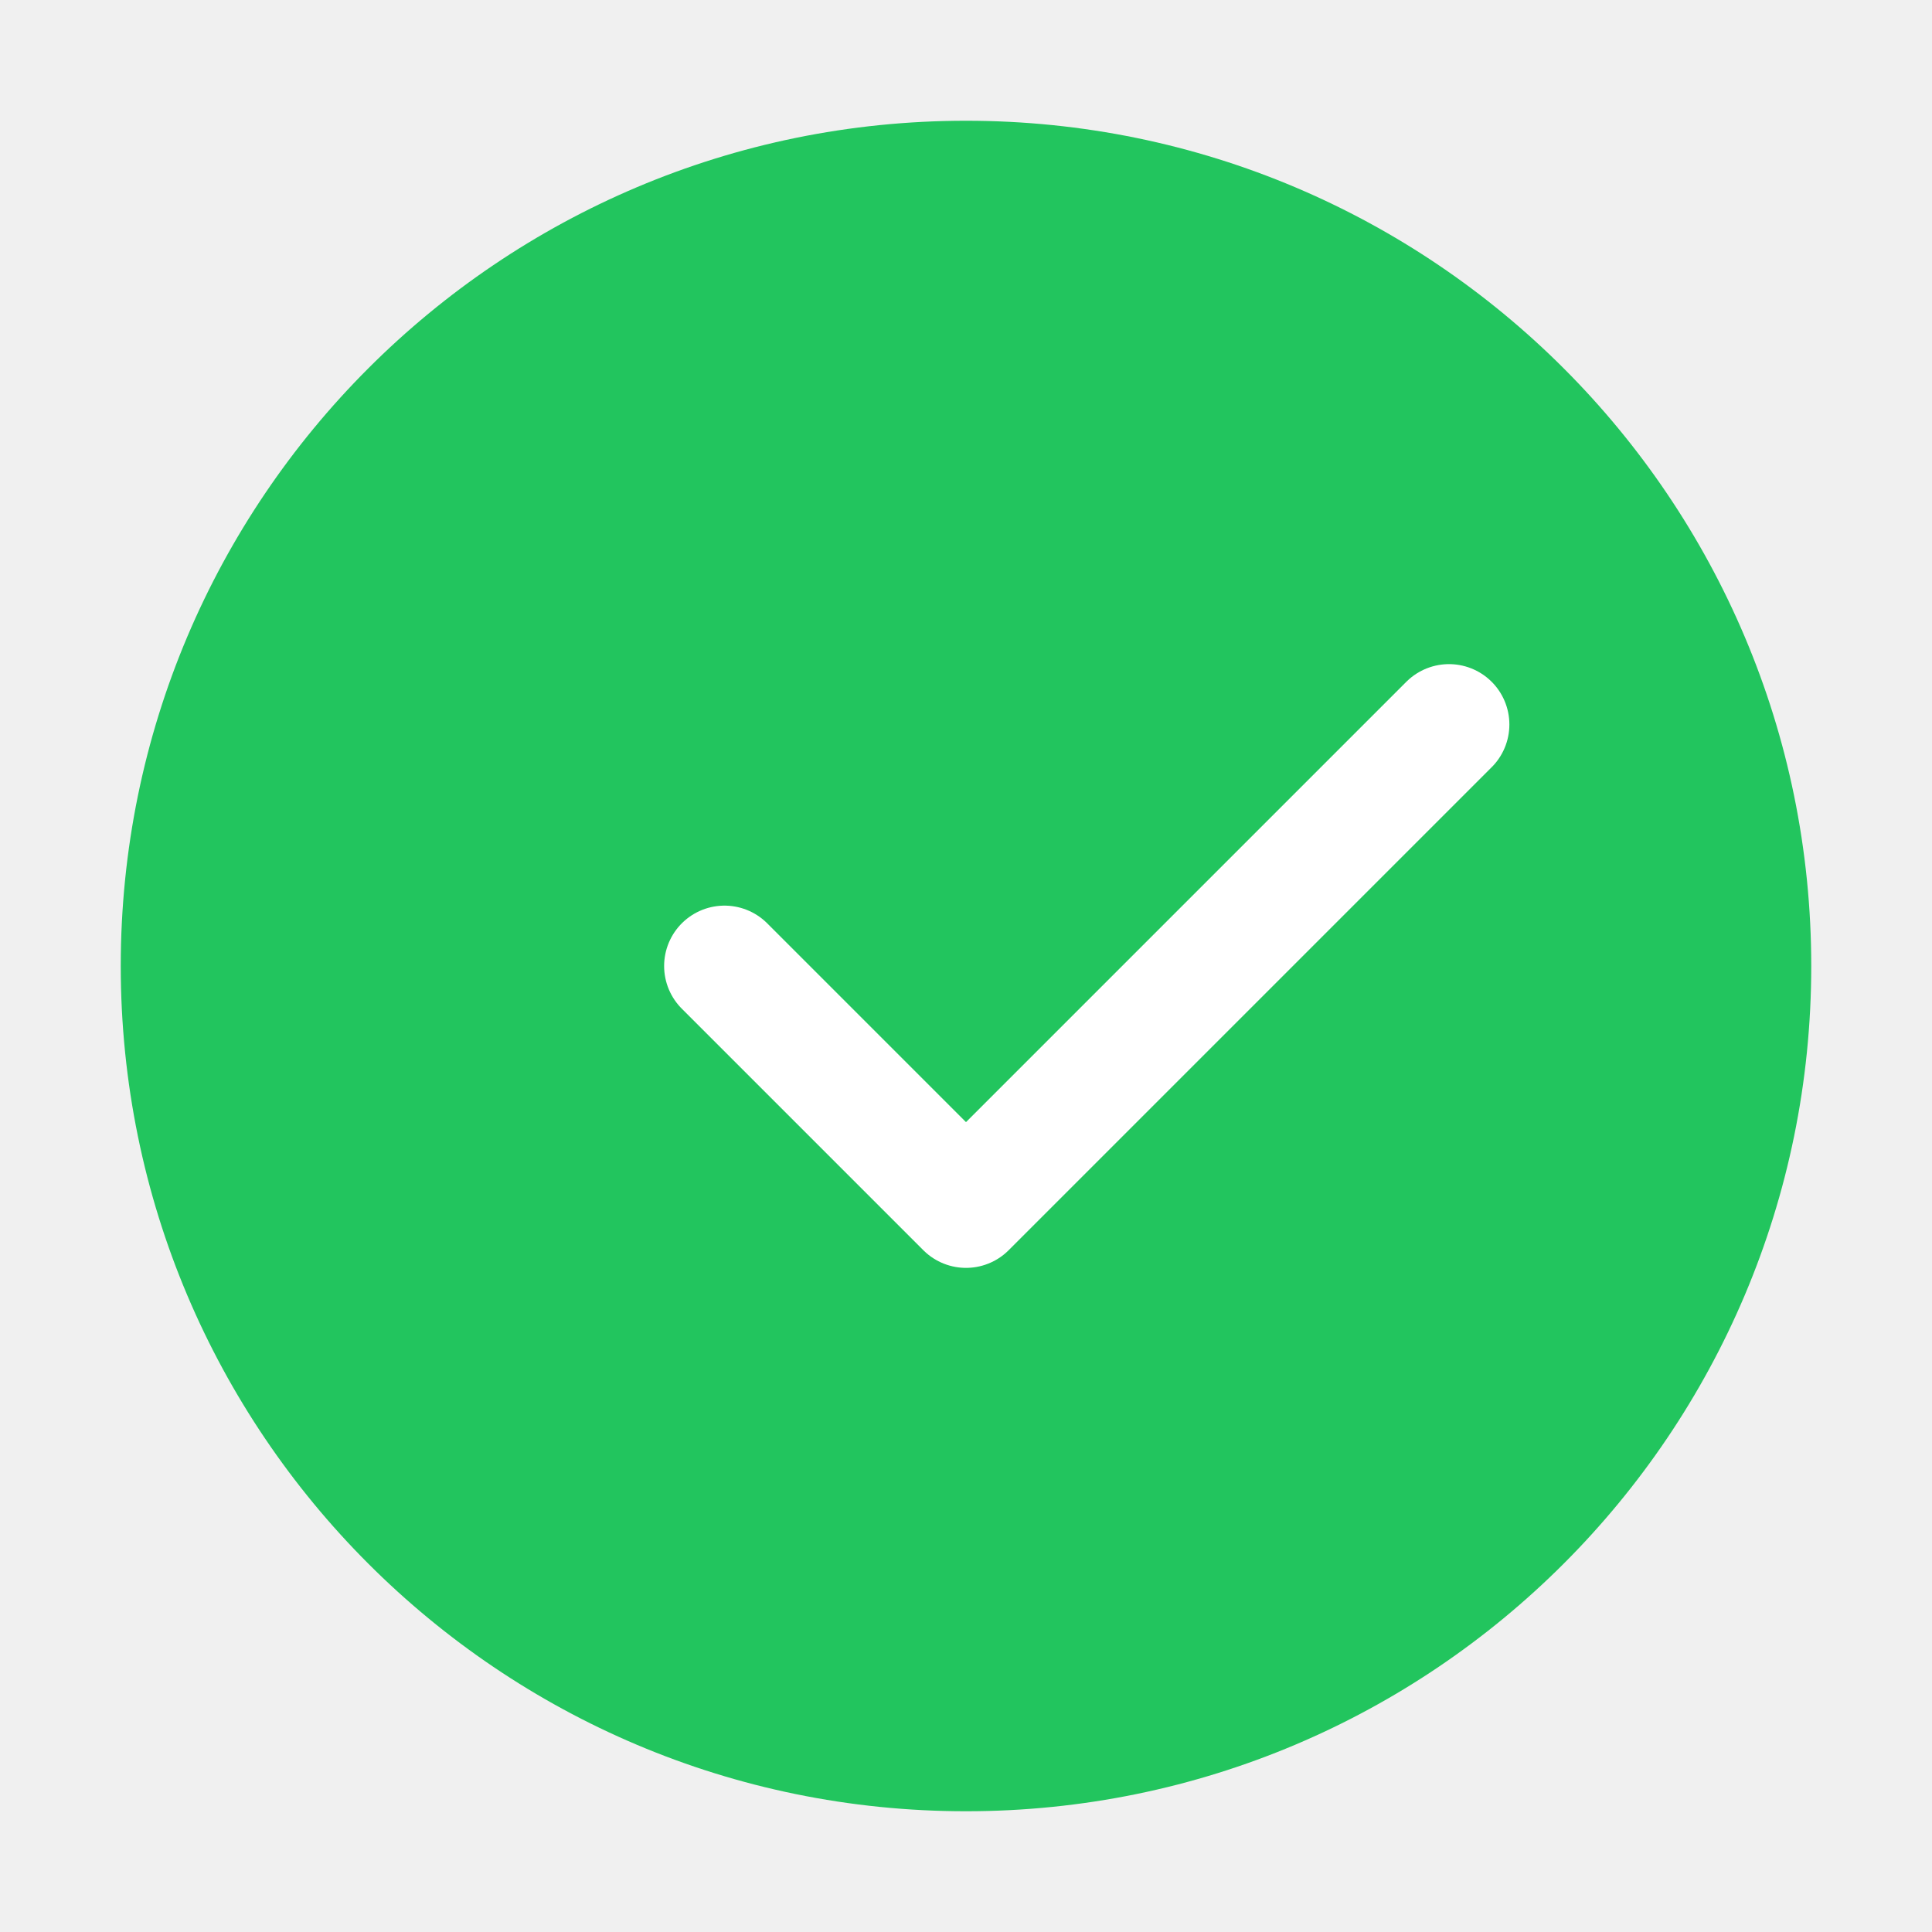
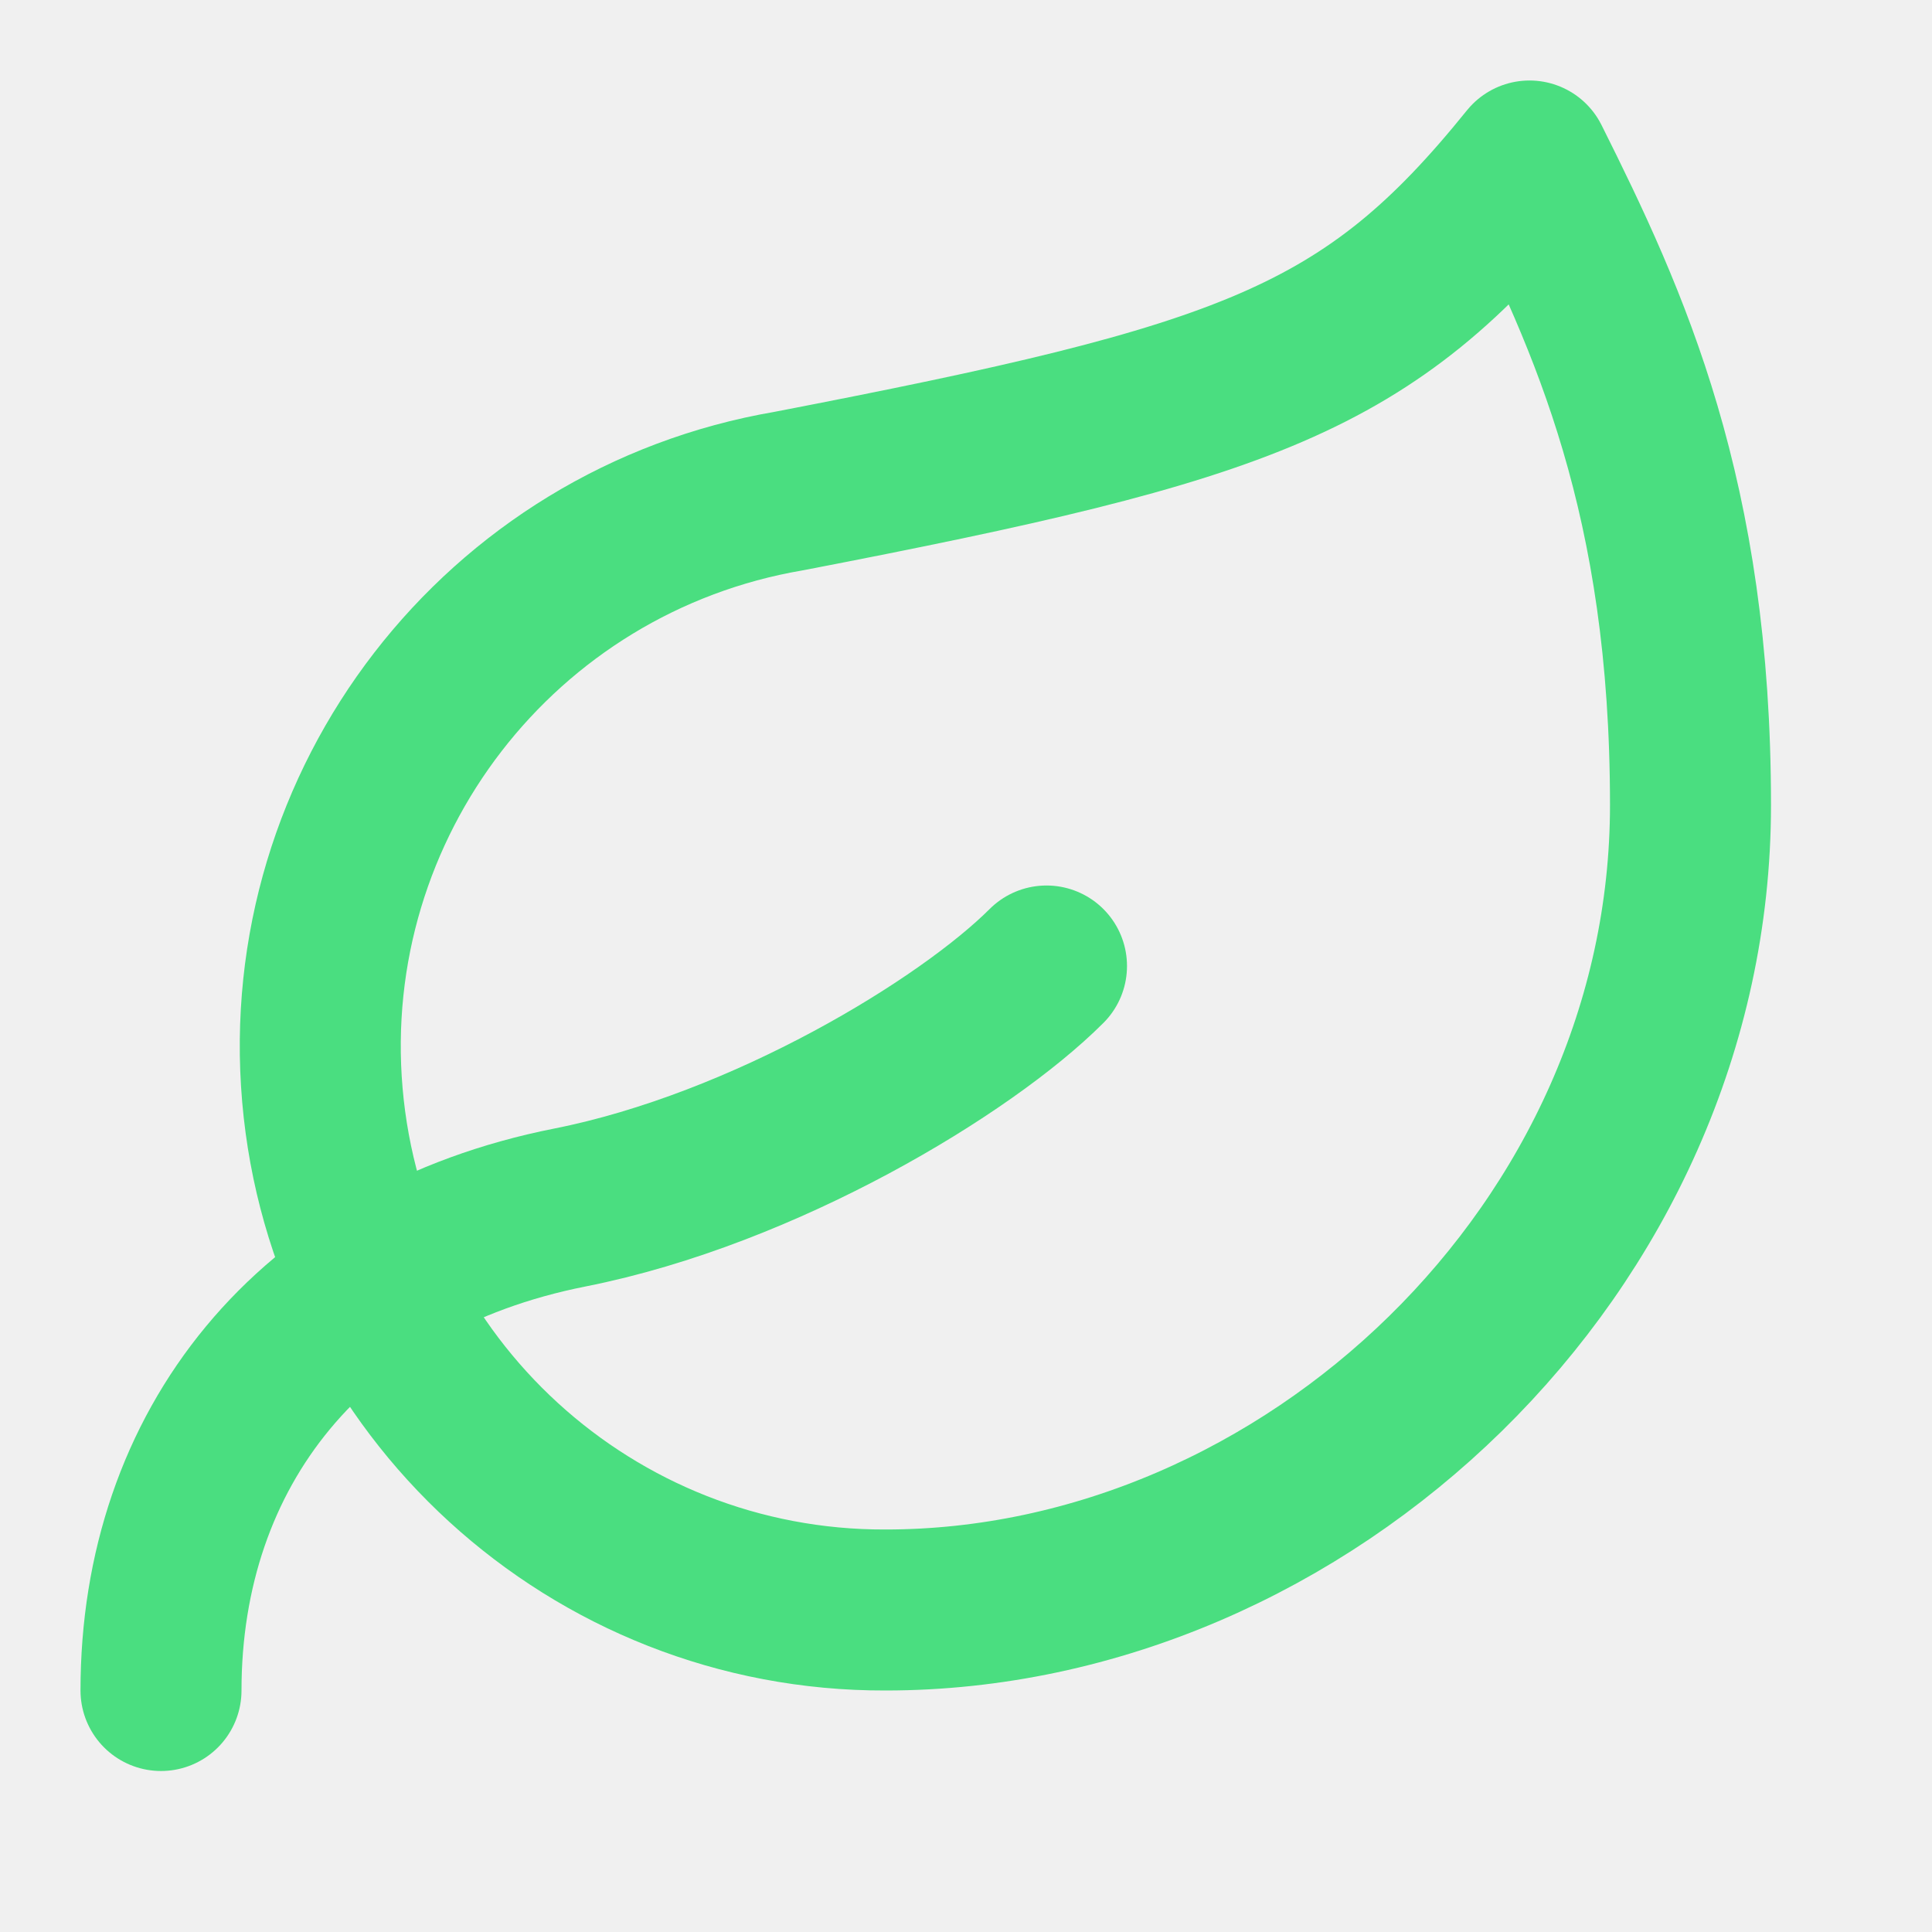
- <svg xmlns="http://www.w3.org/2000/svg" viewBox="0 0 32 32" width="32" height="32">
-   <circle cx="16" cy="16" r="14" fill="#22c55e" />
-   <path d="M12 16l4 4 8-8" stroke="white" stroke-width="2" fill="none" stroke-linecap="round" stroke-linejoin="round" />
+ <svg xmlns="http://www.w3.org/2000/svg" width="64" height="64" viewBox="0 0 24 24" fill="none" stroke="#4ade80" stroke-width="2" stroke-linecap="round" stroke-linejoin="round" class="lucide lucide-leaf-icon lucide-leaf">
+   <path d="M11 20A7 7 0 0 1 9.8 6.1C15.5 5 17 4.48 19 2c1 2 2 4.18 2 8 0 5.5-4.78 10-10 10Z" />
+   <path d="M2 21c0-3 1.85-5.36 5.08-6C9.5 14.52 12 13 13 12" />
</svg>
